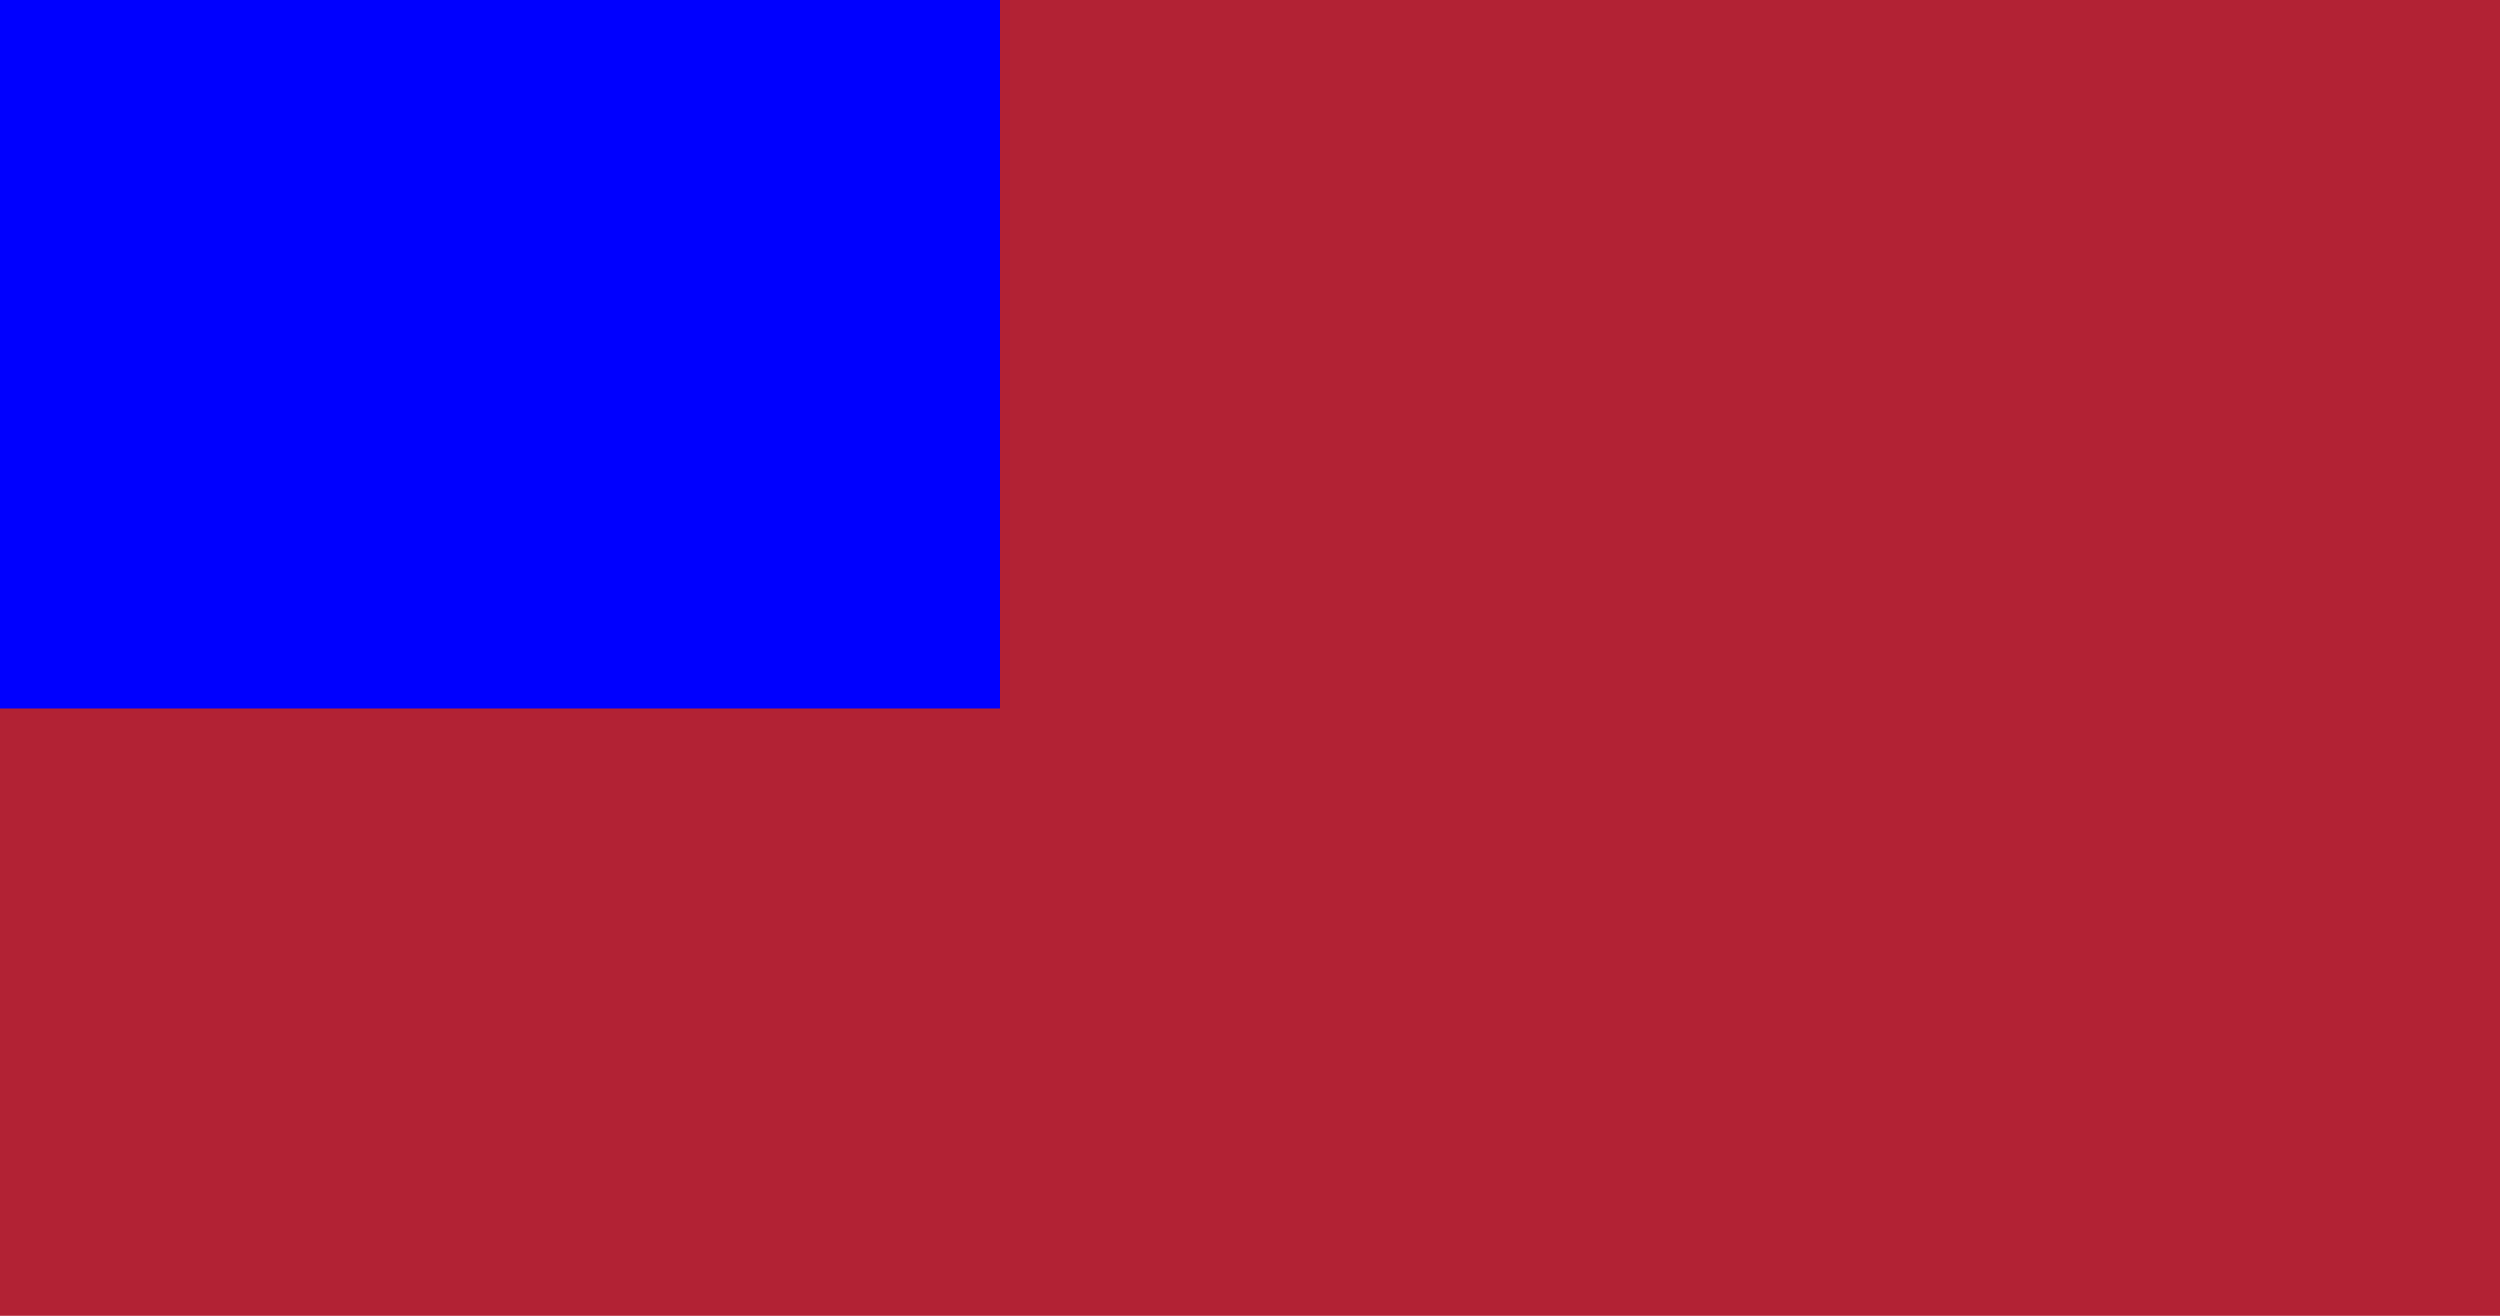
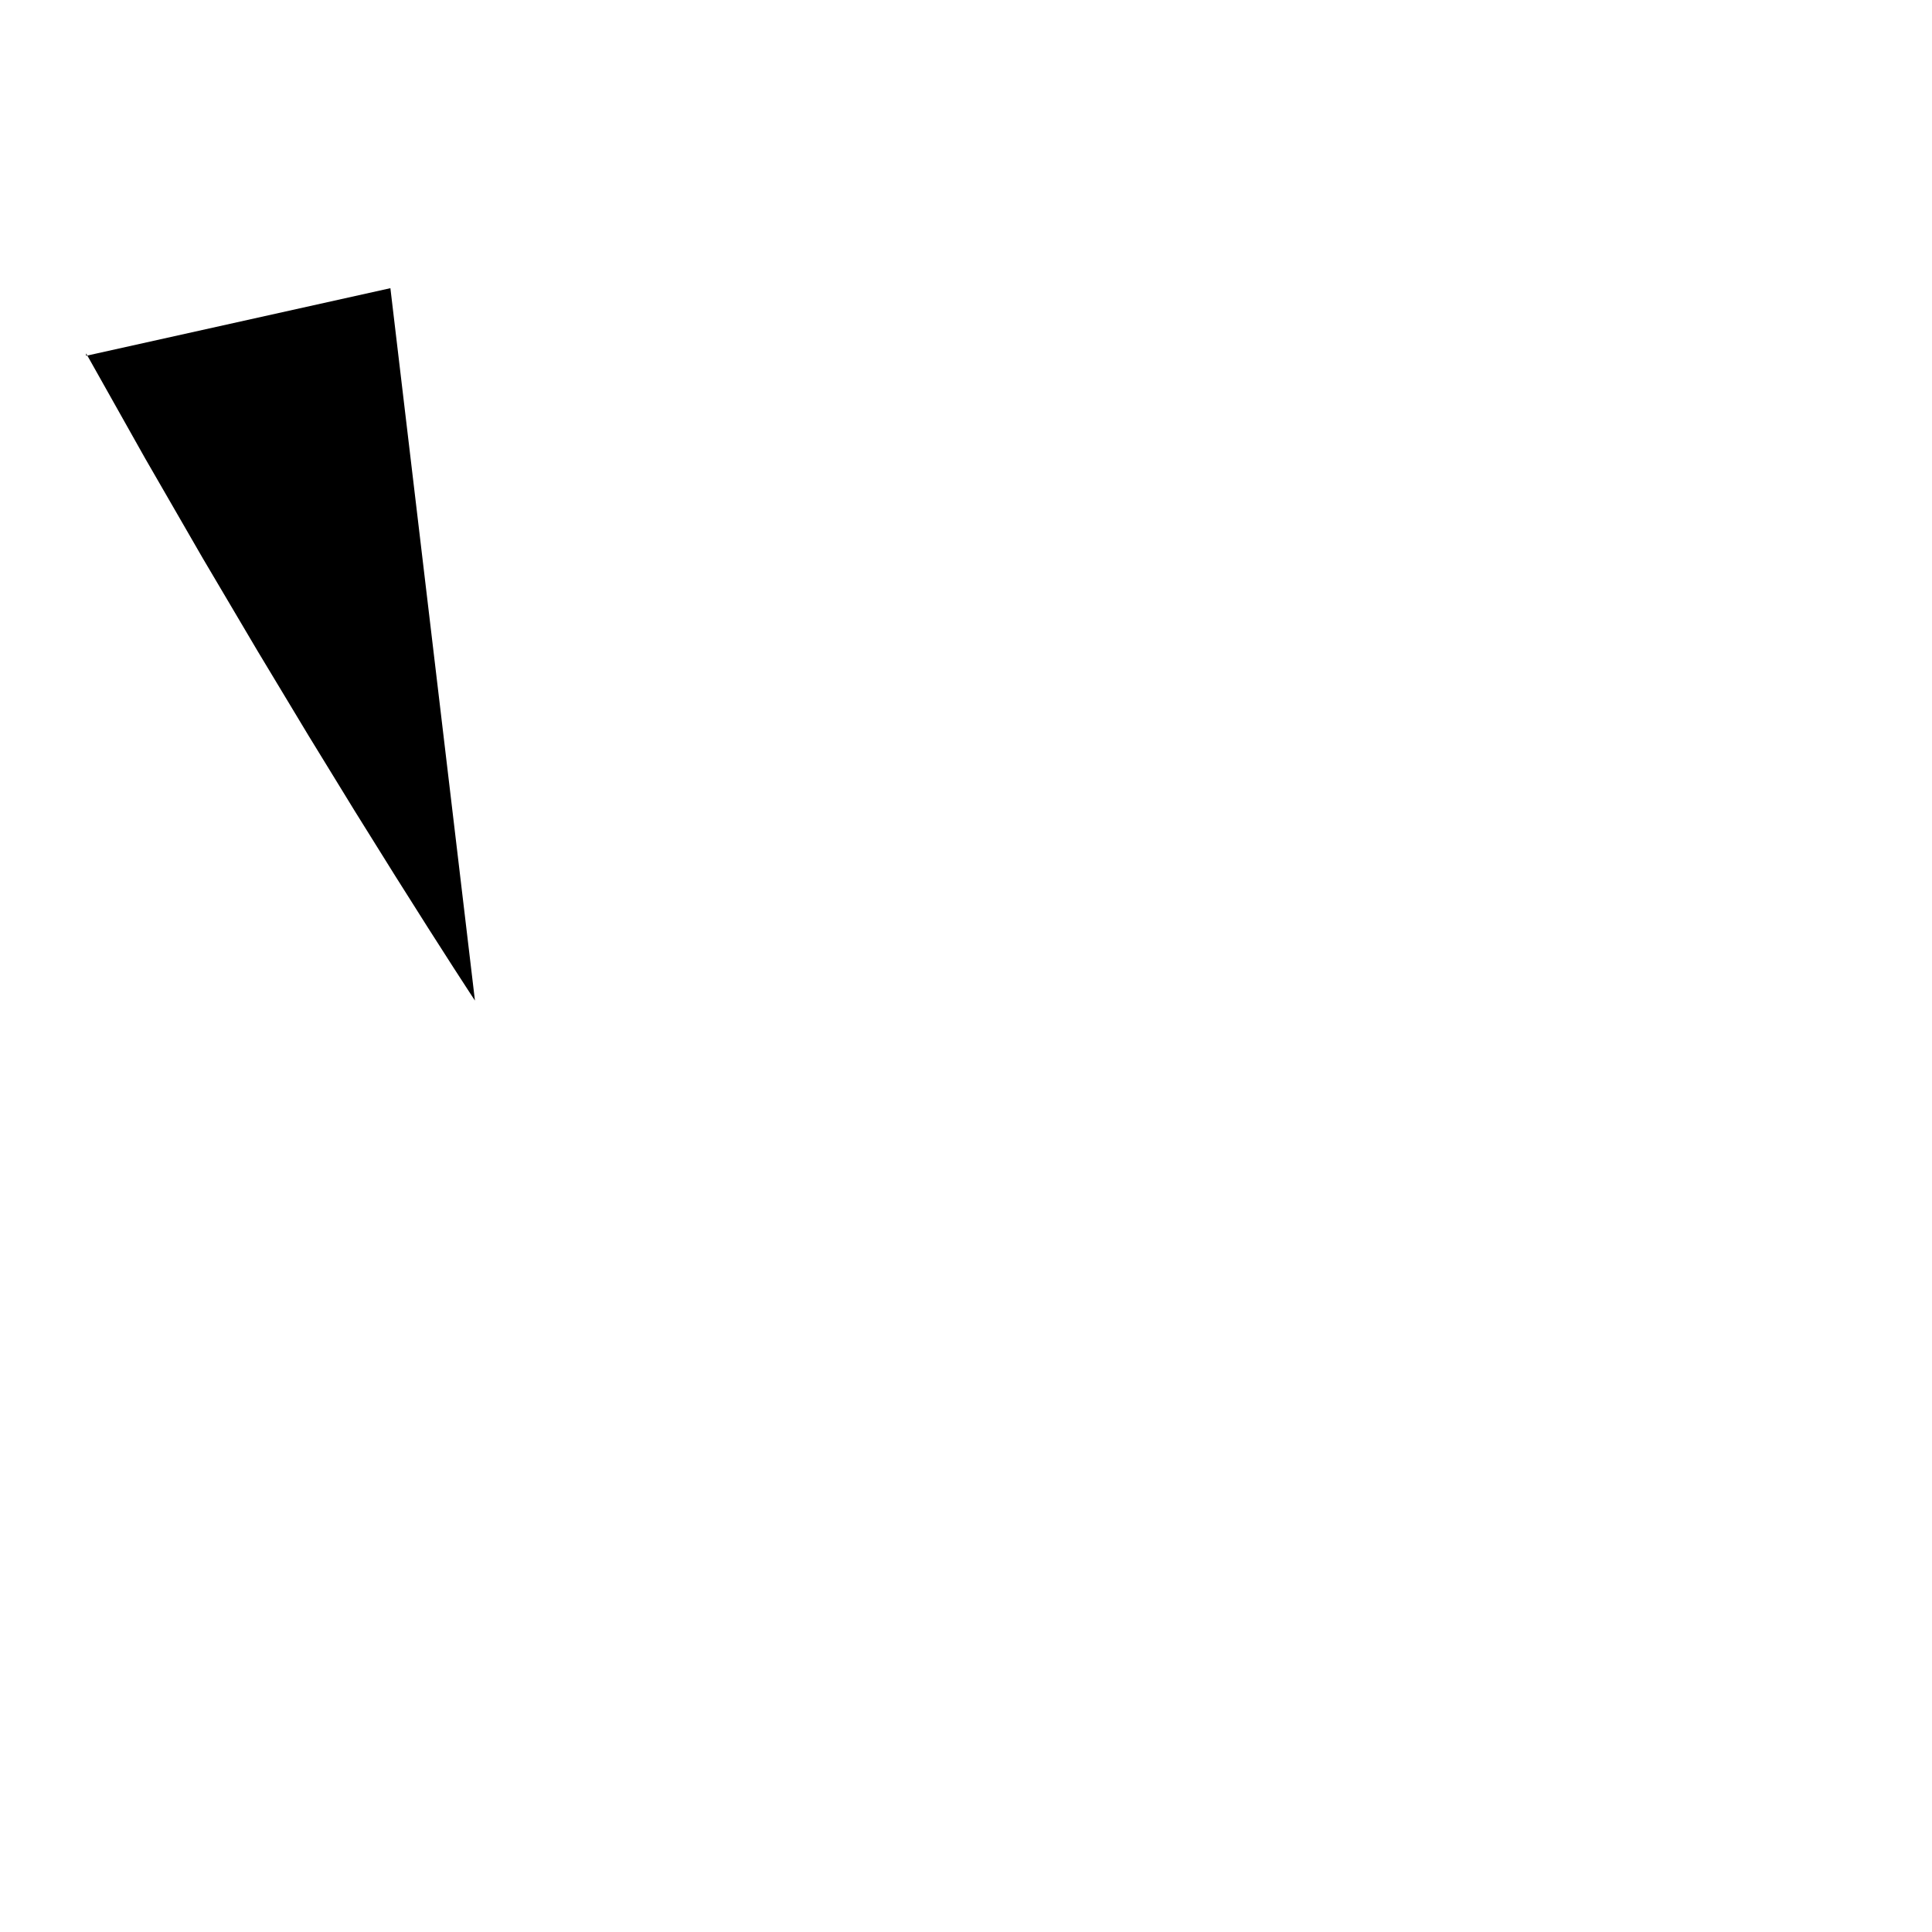
- <svg xmlns="http://www.w3.org/2000/svg" width="1235" height="650" viewBox="0 0 7410 3900">
-   <rect width="7410" height="3900" fill="#b22234" />
-   <rect x="1e-6" y="1e-6" width="2963.999" height="2099.999" fill="#00F" />
+ <svg xmlns="http://www.w3.org/2000/svg" width="400" height="400" viewBox="290 235 30 30">
+   <path fill="#000000" d="M 291.337,240.525 296.062,239.475 297.375,250.537 297.289,250.406 297.042,250.025 296.652,249.416 296.135,248.598 295.509,247.594 294.791,246.423 293.998,245.106 293.146,243.664 292.254,242.118 291.337,240.487Z" />
</svg>
